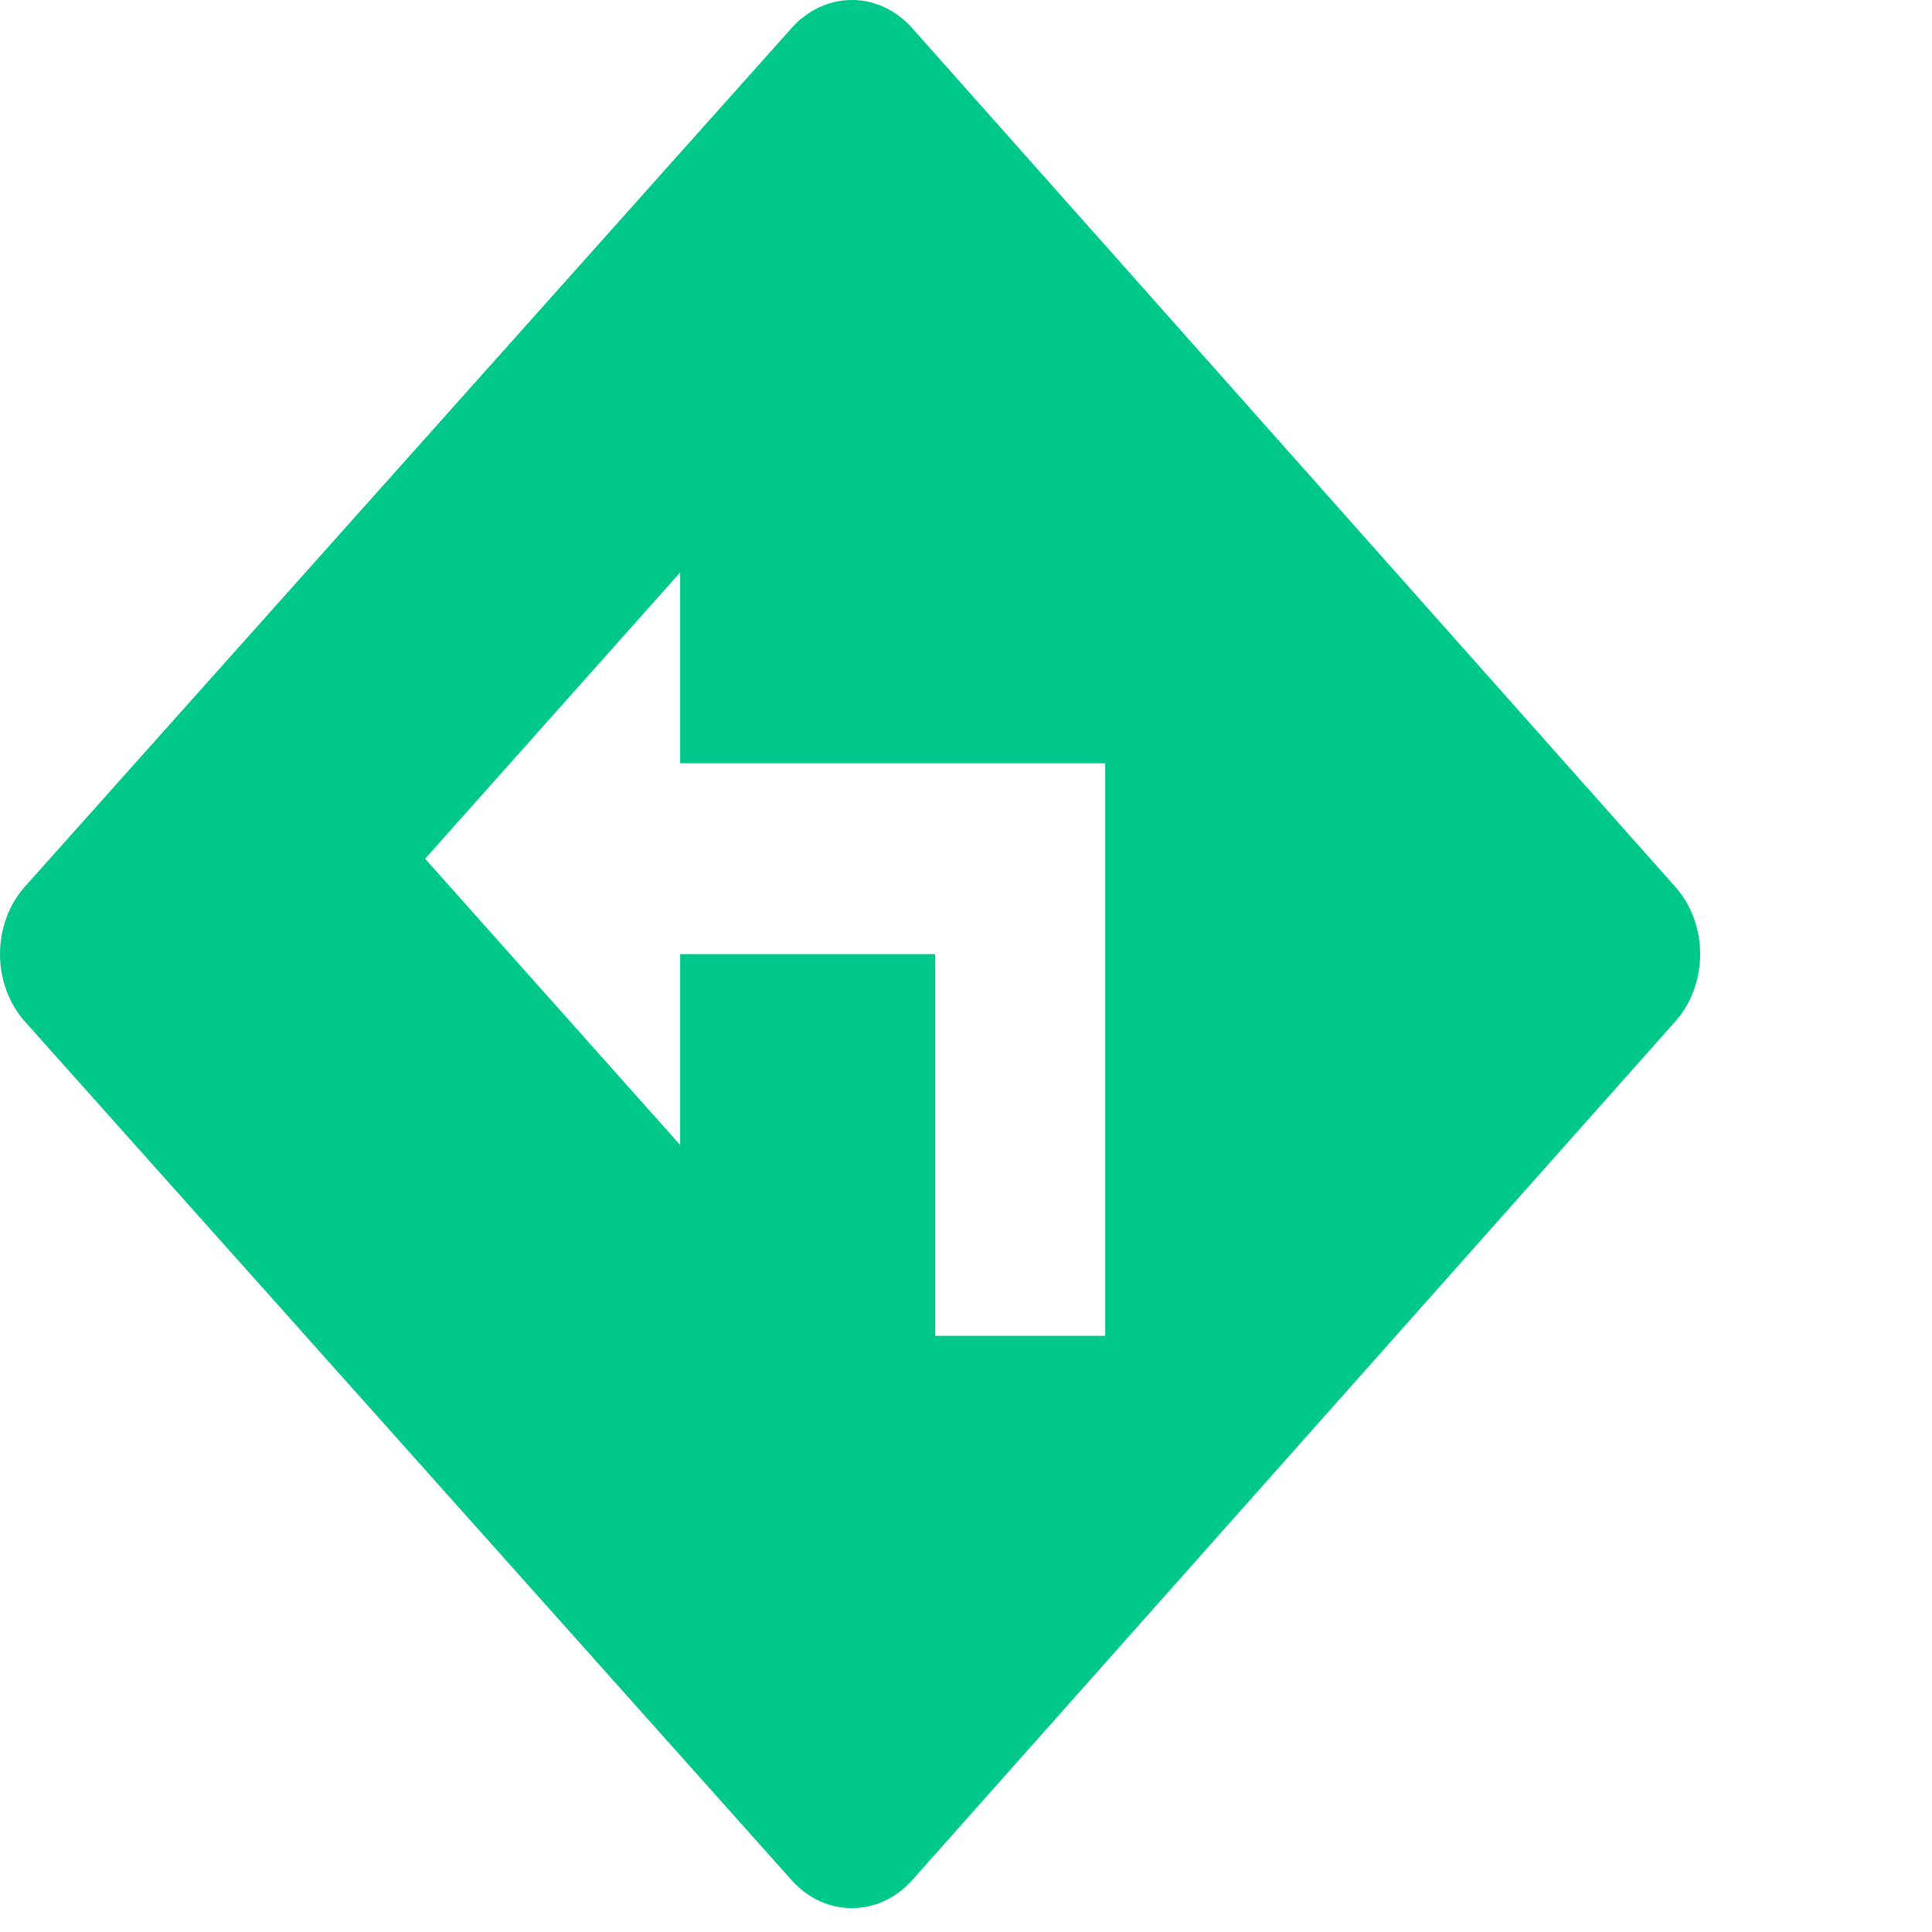
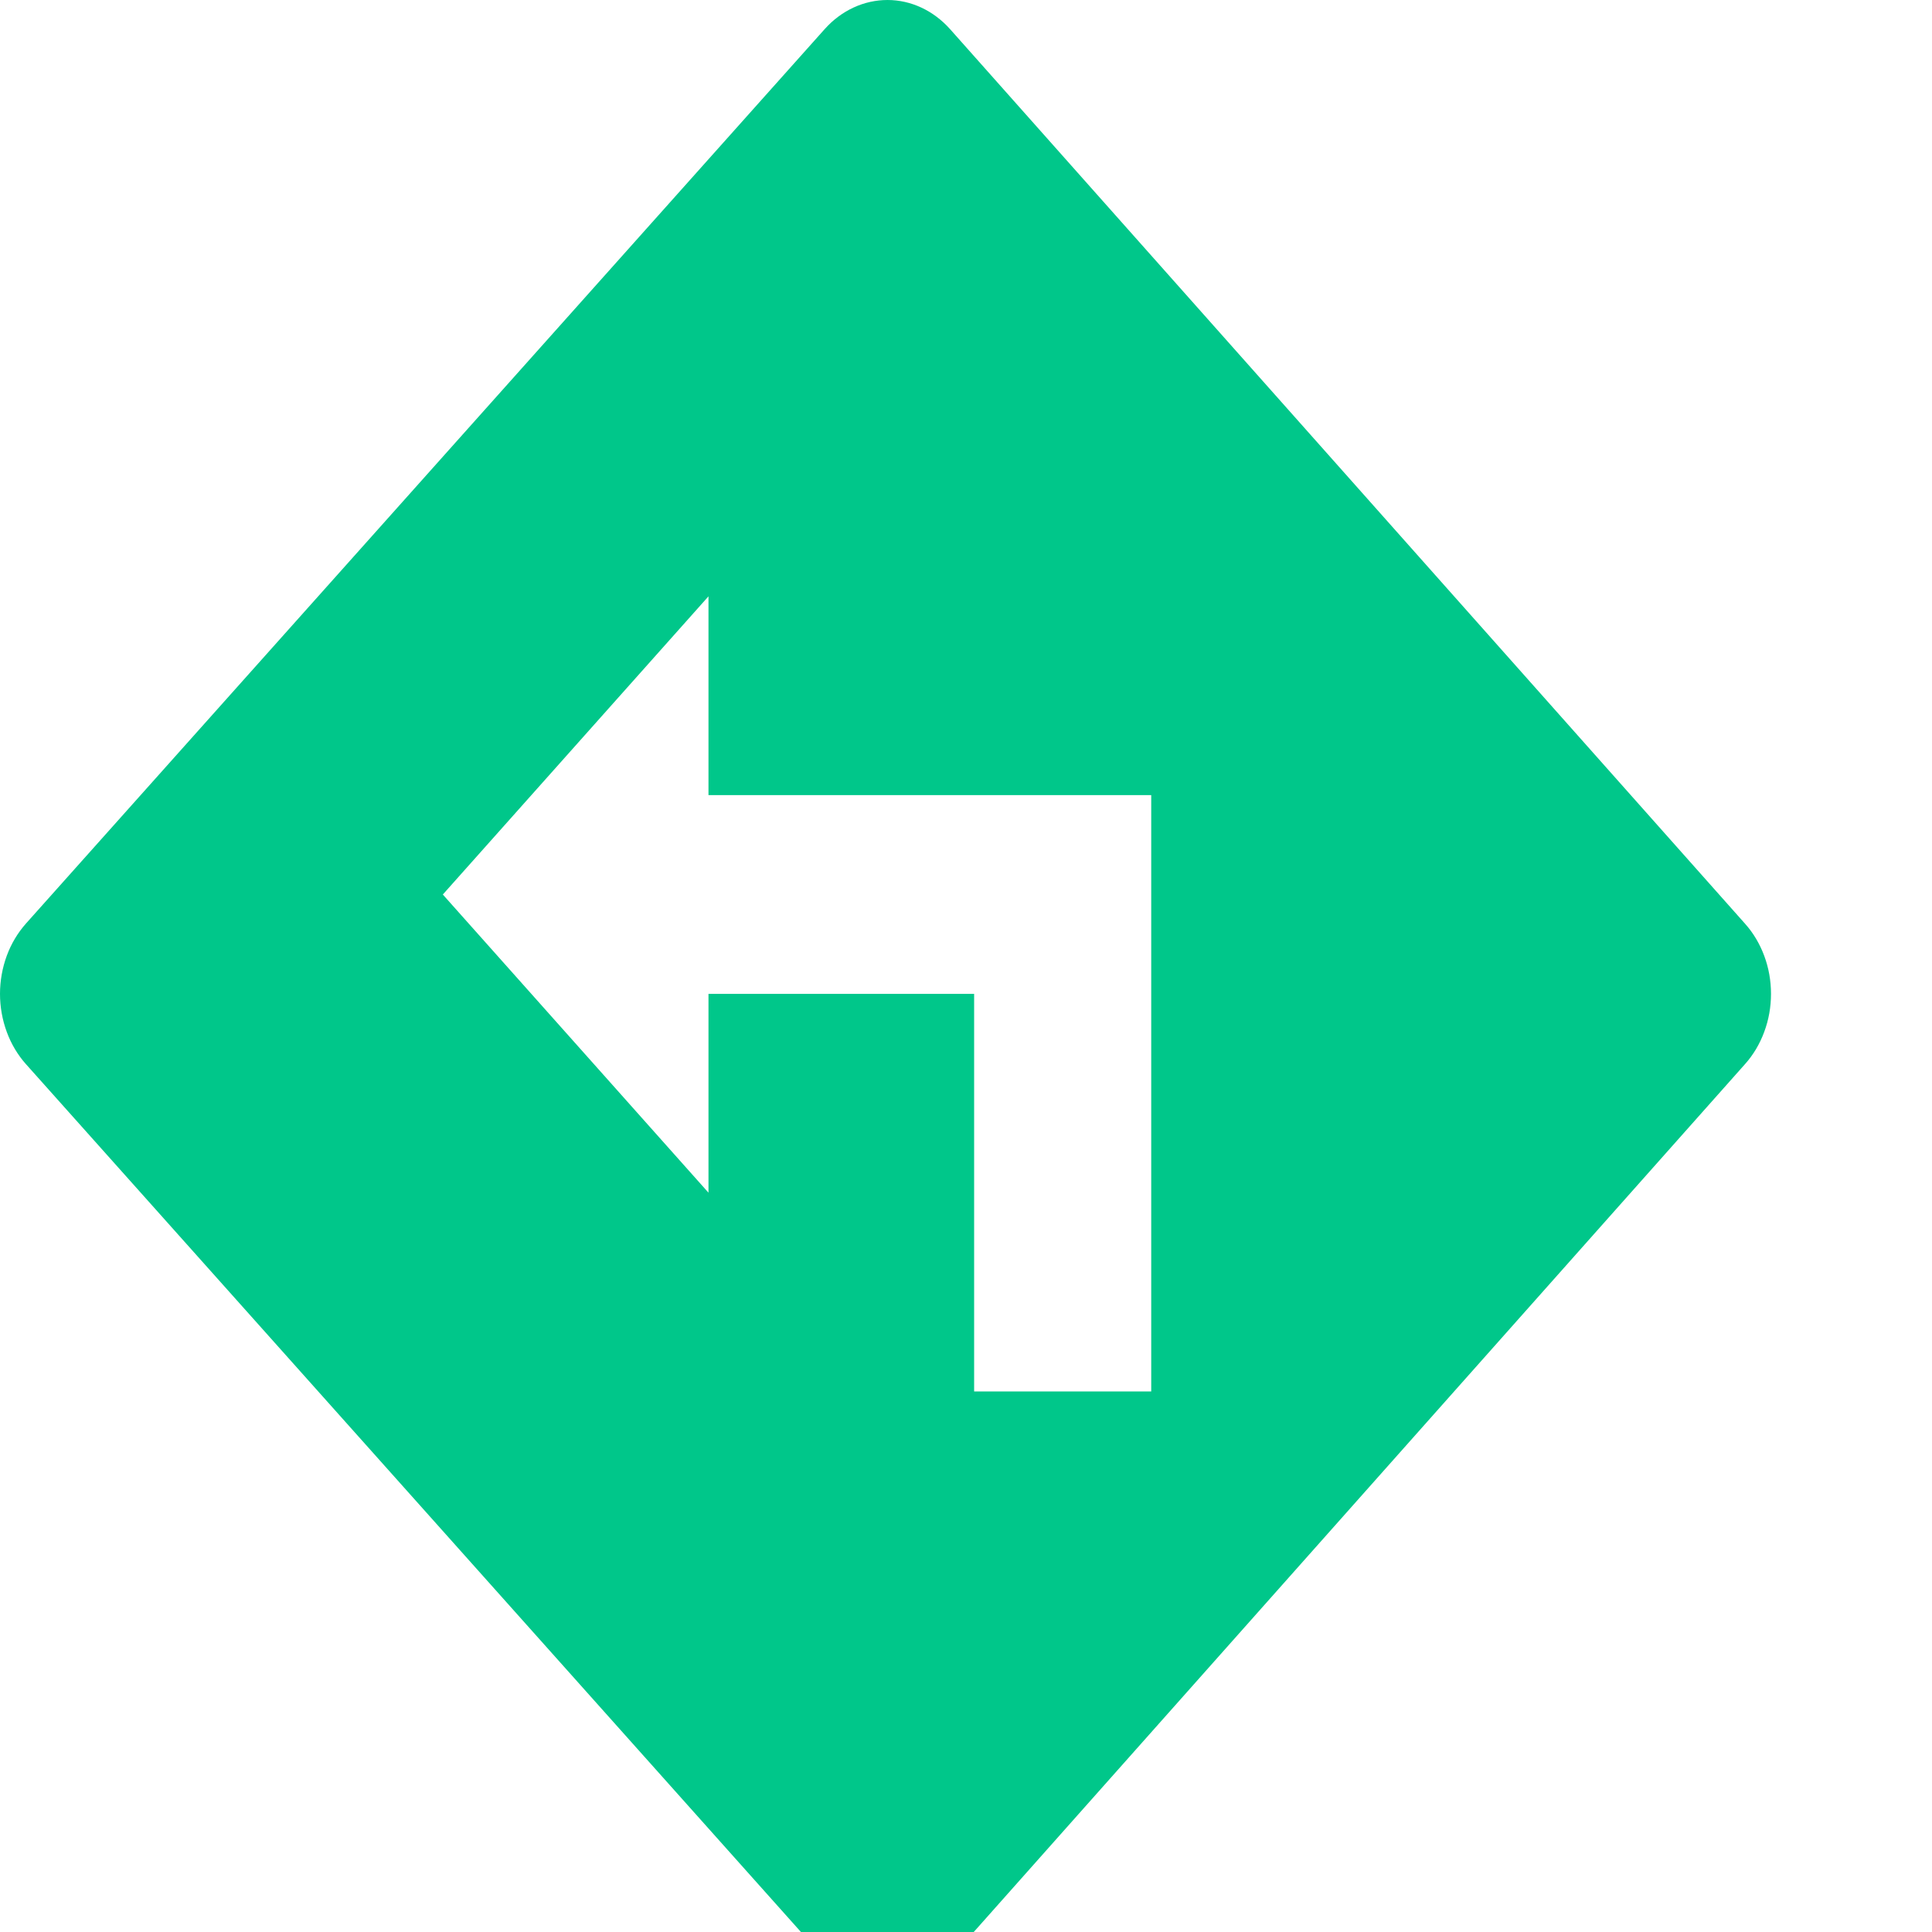
- <svg xmlns="http://www.w3.org/2000/svg" width="25" height="25" viewBox="0 0 25 25" fill="none">
+ <svg xmlns="http://www.w3.org/2000/svg" width="19" height="19" viewBox="0 0 24 24" fill="none">
  <path d="M21.678 11.475L11.803 0.363C11.596 0.131 11.317 0 11.025 1.23627e-06C10.733 -0 10.453 0.129 10.246 0.36L0.323 11.472C0.221 11.587 0.139 11.723 0.084 11.873C0.029 12.023 0 12.184 0 12.346C0 12.509 0.029 12.669 0.084 12.819C0.139 12.969 0.221 13.106 0.323 13.22L10.246 24.332C10.675 24.812 11.375 24.811 11.803 24.33L21.678 13.218C21.78 13.104 21.861 12.968 21.916 12.818C21.972 12.668 22 12.508 22 12.346C22 12.184 21.972 12.024 21.916 11.874C21.861 11.725 21.78 11.589 21.678 11.475ZM14.301 17.285H12.101V12.346H8.801V14.816L5.501 11.112L8.801 7.408V9.877H14.301V17.285Z" fill="#00C78A" />
</svg>
